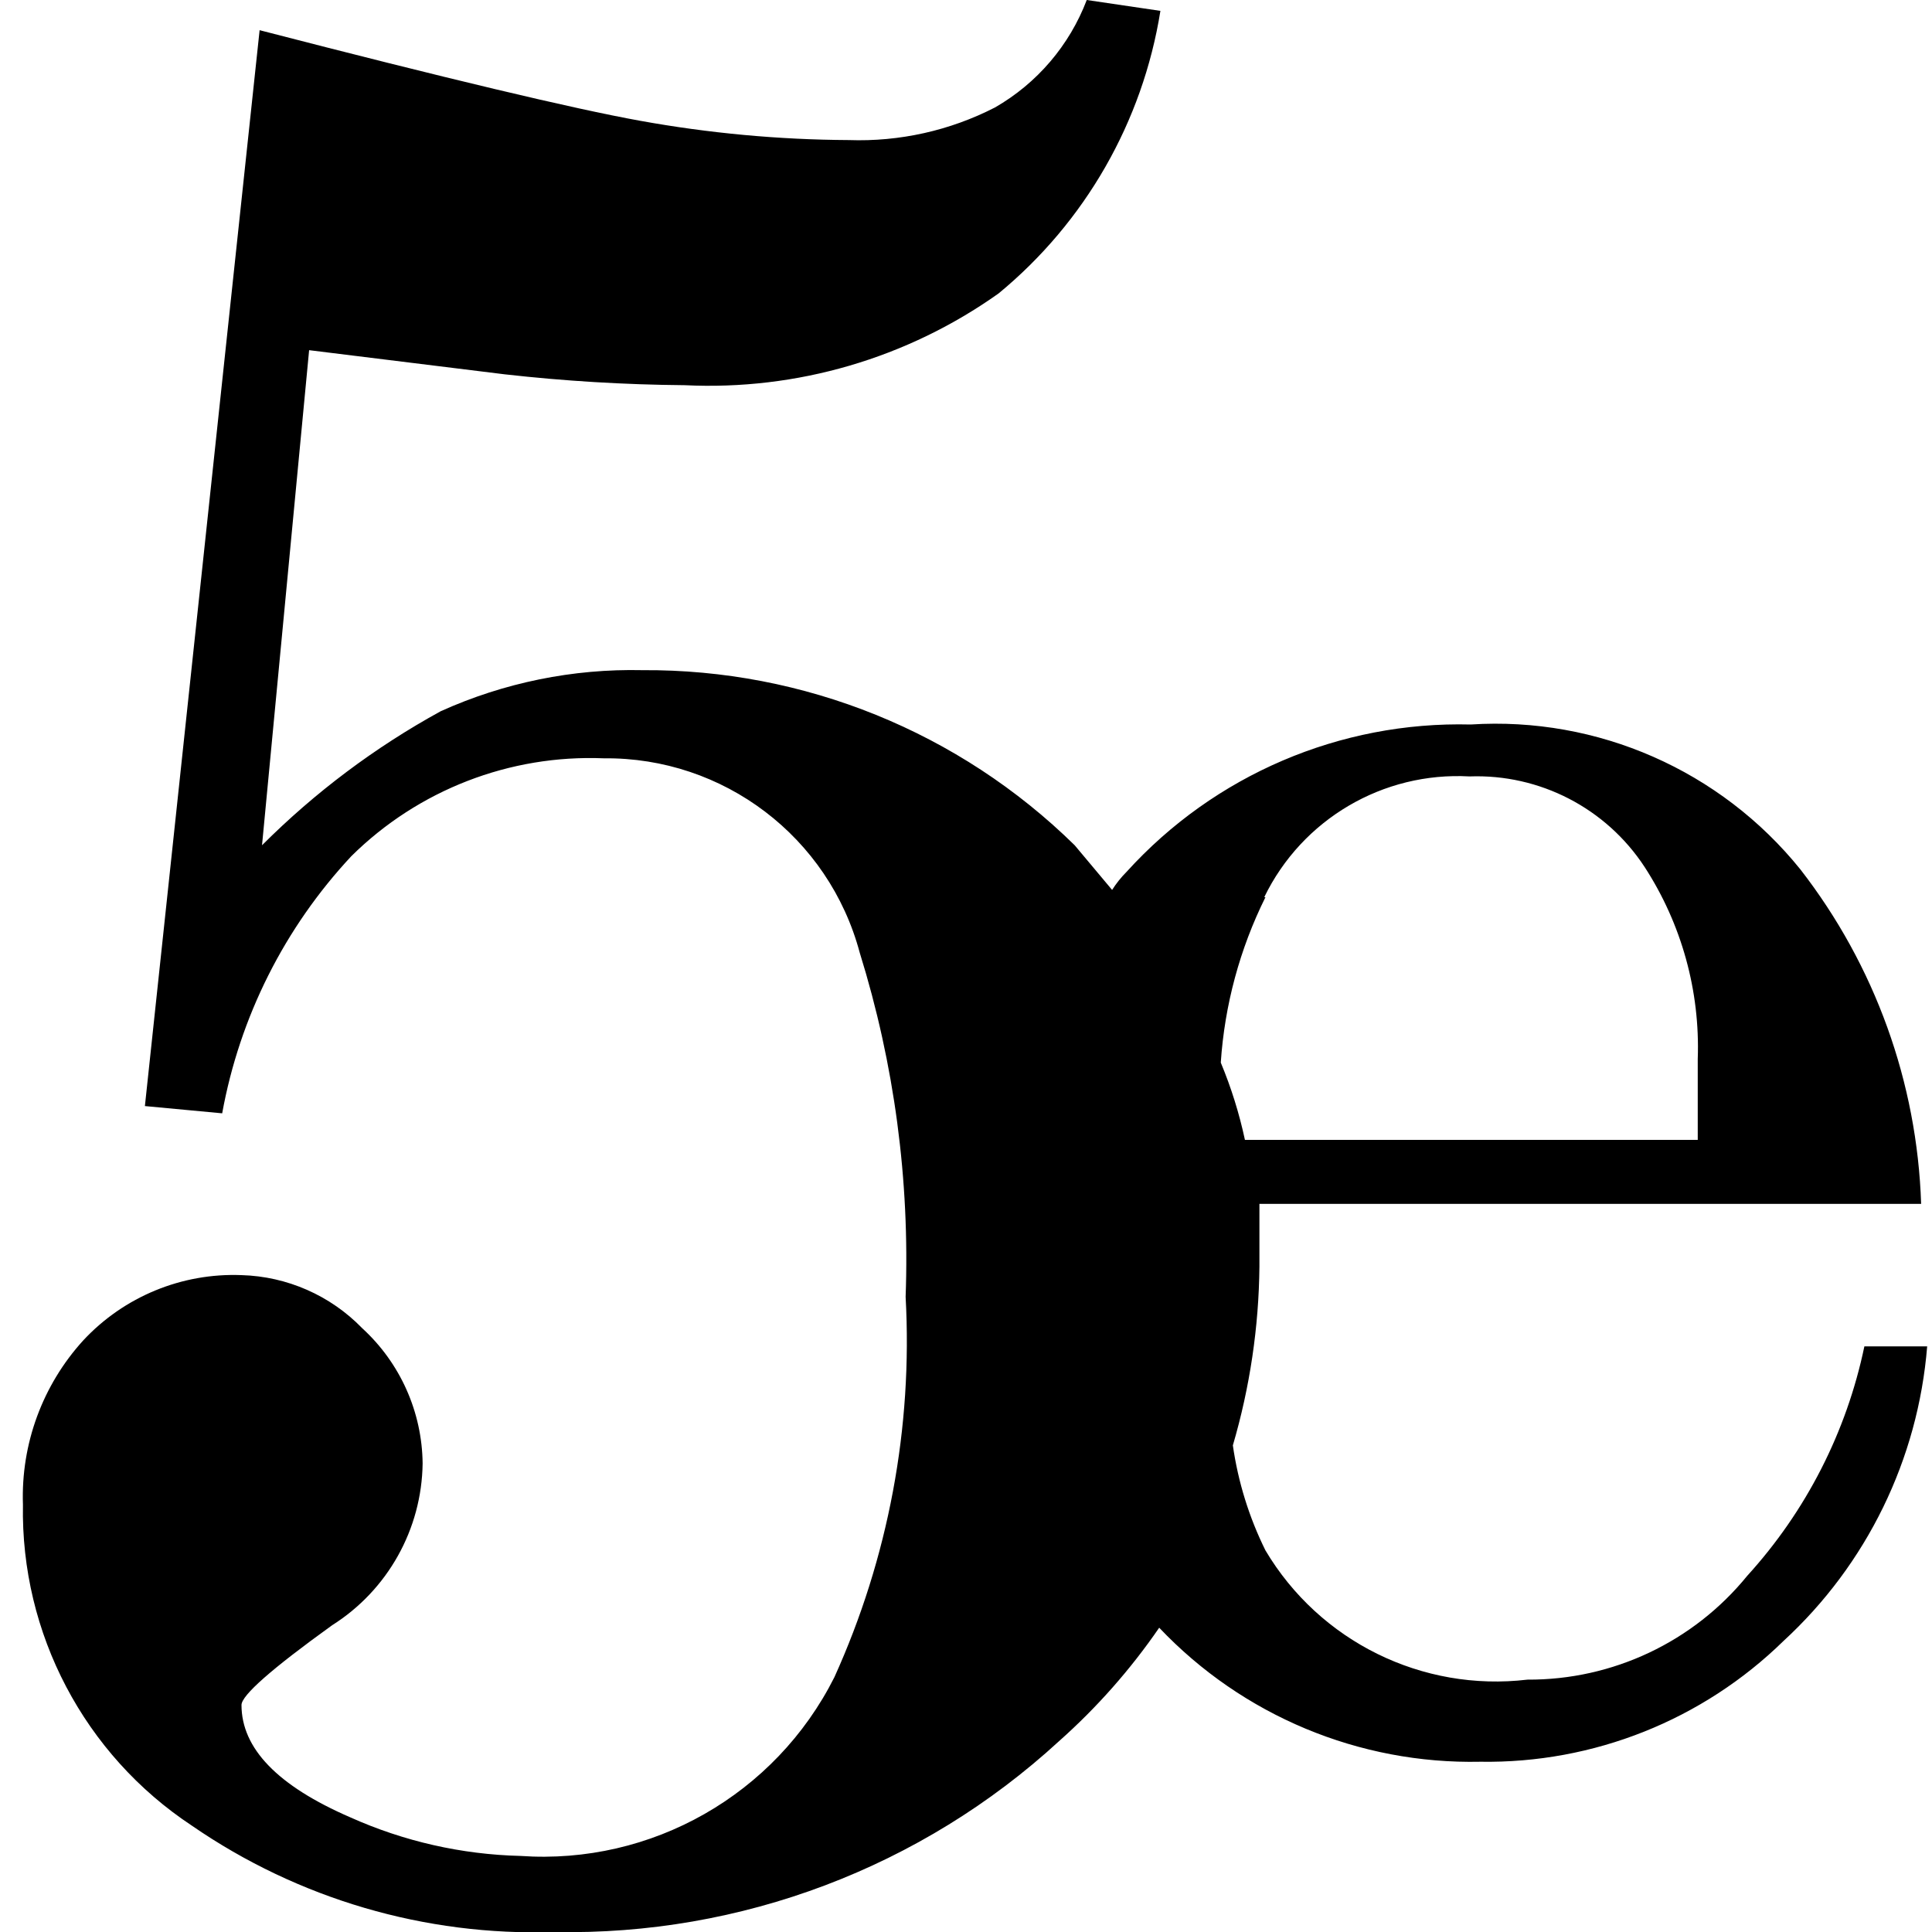
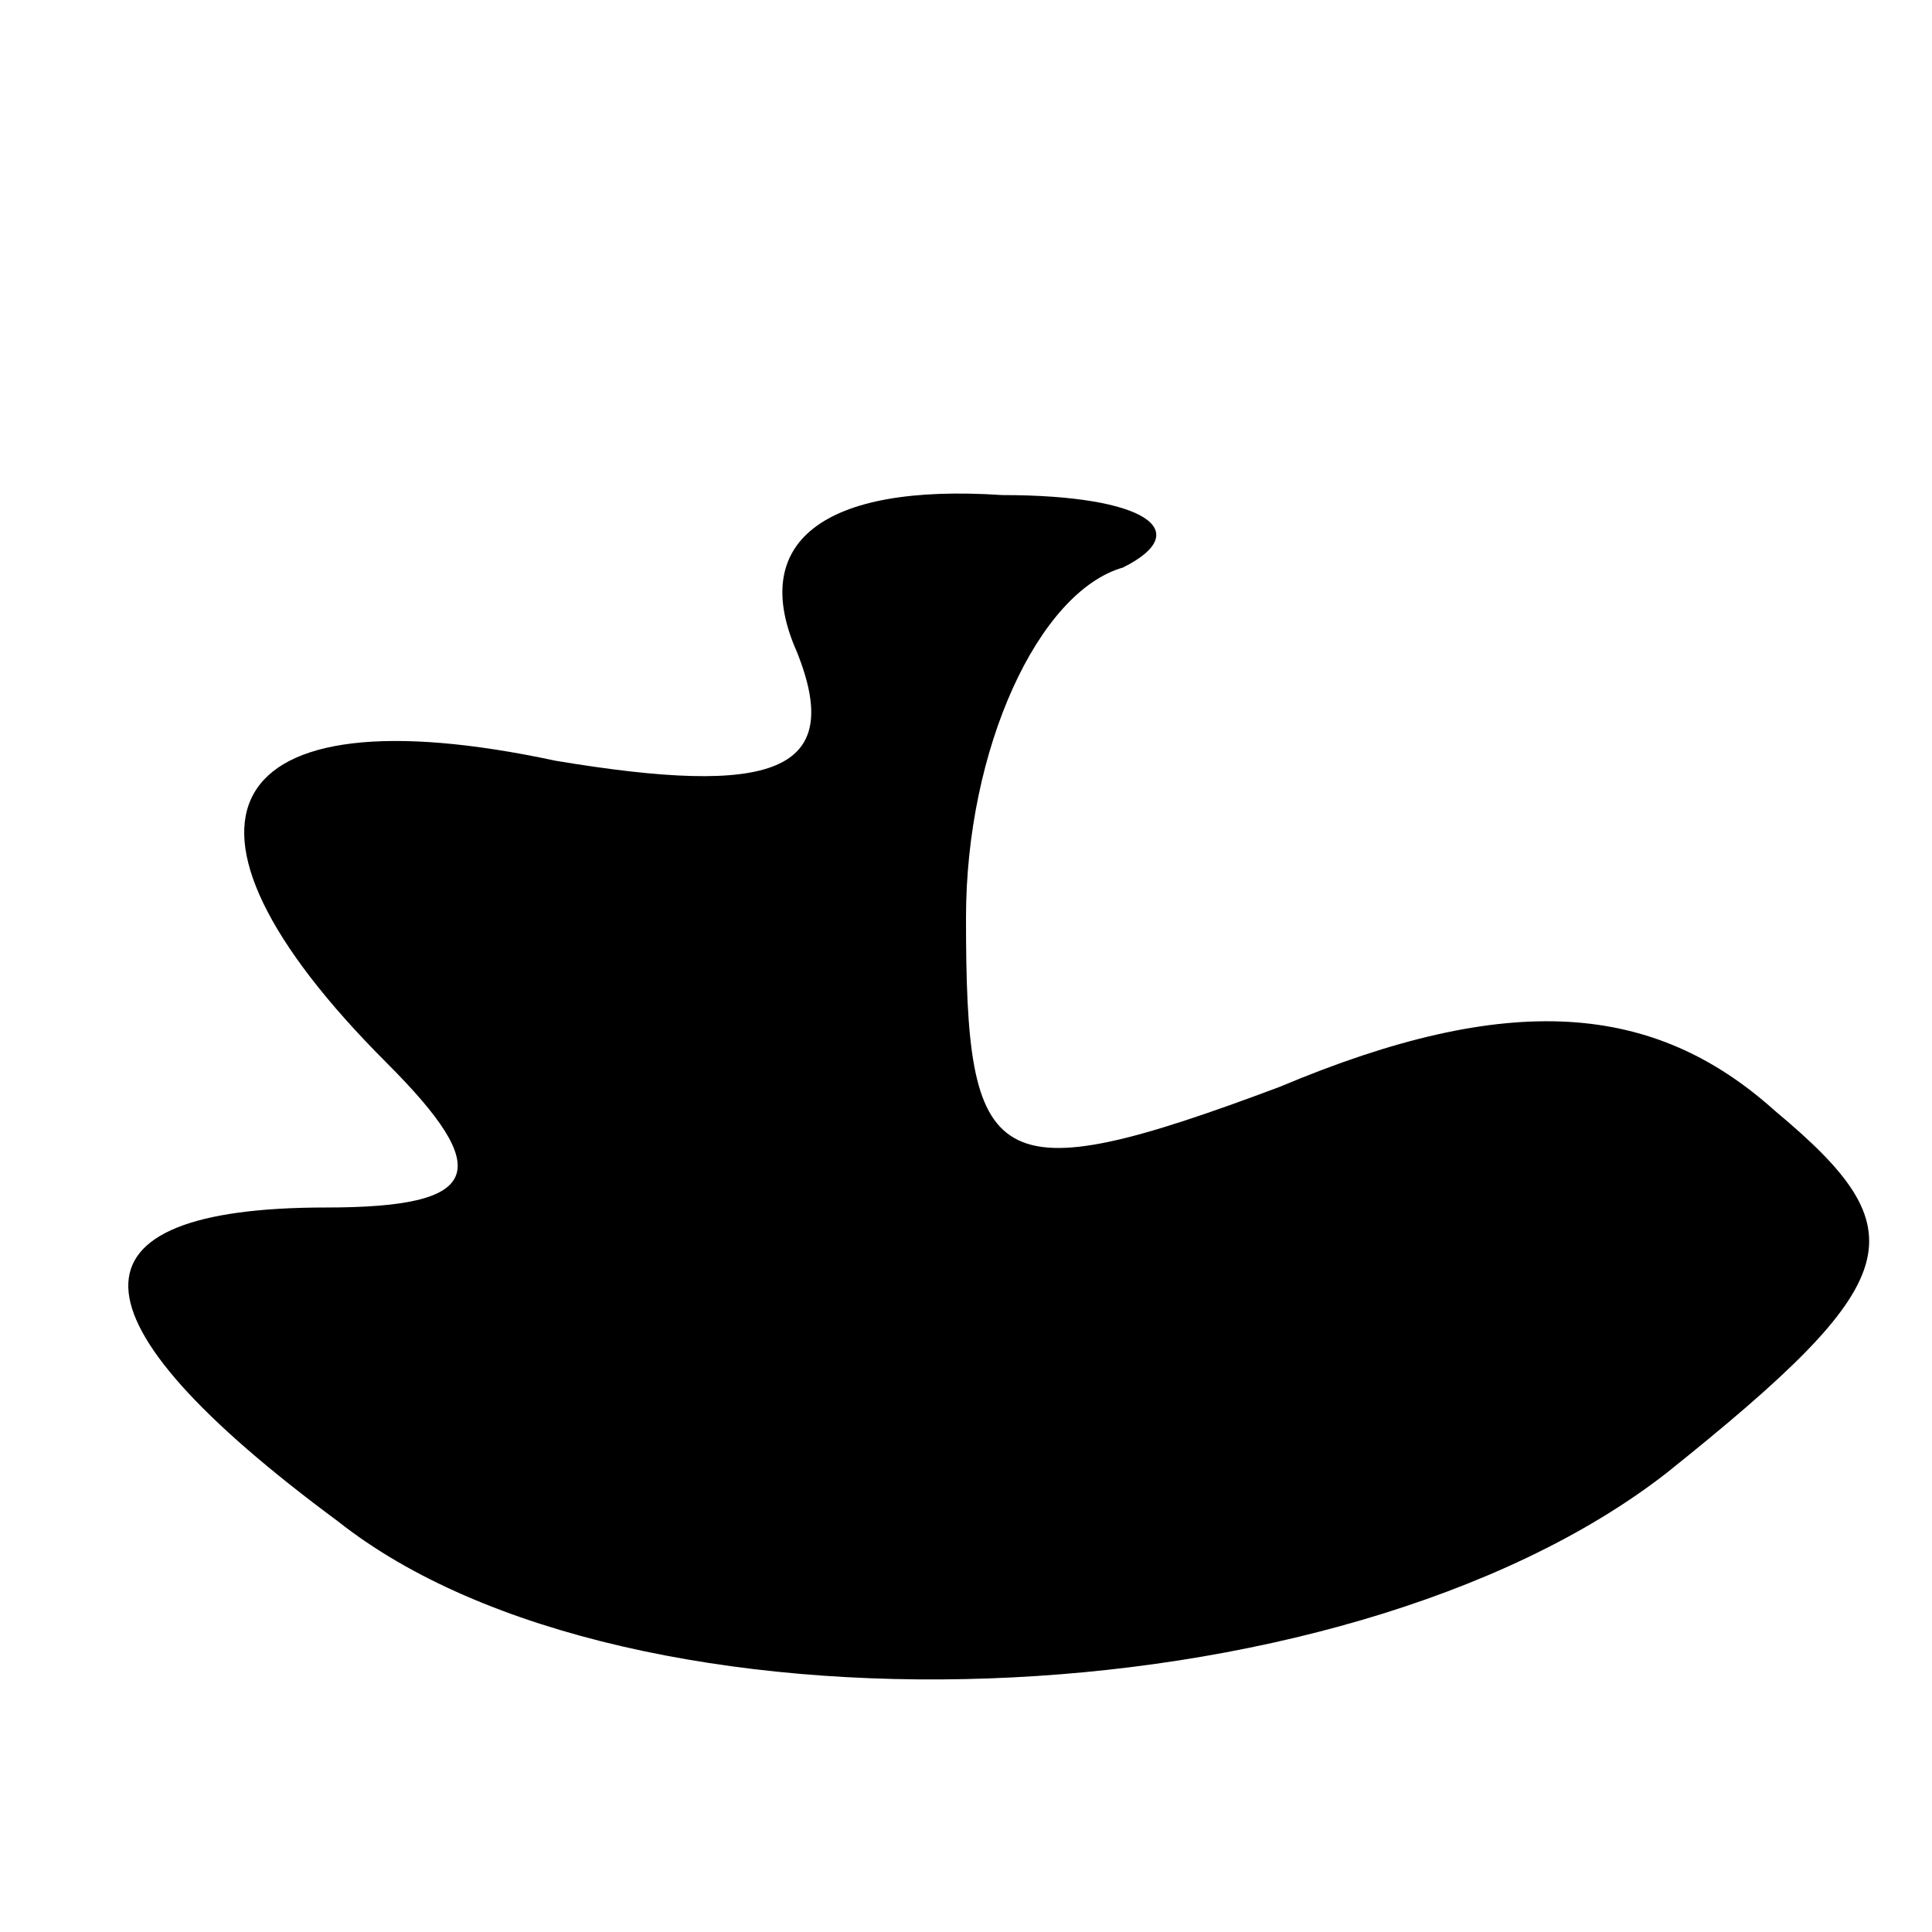
- <svg xmlns="http://www.w3.org/2000/svg" viewBox="0 0 16 16">
-   <g id="f3a3b8d1-54b8-4950-9198-ad143fb0f552" data-name="black logo">
-     <path d="M14.47,13.05a2.33,2.33,0,0,1-1.82.86,2.22,2.22,0,0,1-2.17-1.07,2.88,2.88,0,0,1-.27-.87,5.45,5.45,0,0,0,.22-1.48c0-.18,0-.35,0-.52h5.48a4.77,4.77,0,0,0-1-2.77A3.24,3.24,0,0,0,12.18,6,3.72,3.72,0,0,0,9.33,7.22a.88.88,0,0,0-.12.15L8.9,7A5.06,5.06,0,0,0,5.32,5.55a3.85,3.85,0,0,0-1.67.34A6.54,6.54,0,0,0,2.17,7l.39-4.1,1.62.2a14.37,14.37,0,0,0,1.49.09,4.14,4.14,0,0,0,2.6-.76A3.81,3.81,0,0,0,9.61.09L9,0a1.74,1.74,0,0,1-.76.89,2.46,2.46,0,0,1-1.21.27A10,10,0,0,1,5.3,1Q4.47.85,2.15.25L1.2,9.16l.64.06A4.23,4.23,0,0,1,2.91,7.09,2.81,2.81,0,0,1,5,6.28,2.17,2.17,0,0,1,7.12,7.89a8.55,8.55,0,0,1,.38,2.85,6.74,6.74,0,0,1-.59,3.15,2.7,2.7,0,0,1-2.6,1.48,3.66,3.66,0,0,1-1.41-.32Q2,14.66,2,14.12q0-.12.75-.66a1.61,1.61,0,0,0,.75-1.34A1.54,1.54,0,0,0,3,11,1.45,1.45,0,0,0,2,10.56a1.7,1.7,0,0,0-1.31.54,1.92,1.92,0,0,0-.5,1.36,3.12,3.12,0,0,0,1.4,2.66,5,5,0,0,0,3,.88,6,6,0,0,0,4.18-1.58,5.18,5.18,0,0,0,.83-.94,3.56,3.56,0,0,0,2.66,1.11,3.51,3.51,0,0,0,2.51-1,3.72,3.72,0,0,0,1.19-2.44h-.52A4.05,4.05,0,0,1,14.47,13.05Zm-4-5.62a1.78,1.78,0,0,1,1.7-1,1.66,1.66,0,0,1,1.45.75,2.74,2.74,0,0,1,.44,1.59v.67H10.31a3.65,3.65,0,0,0-.2-.64A3.62,3.62,0,0,1,10.48,7.43Z" />
+ <svg xmlns="http://www.w3.org/2000/svg" version="1.0" width="16pt" height="16pt" viewBox="0 0 16 16" preserveAspectRatio="xMidYMid meet">
+   <g transform="translate(0,16) scale(0.1,-0.1)" fill="#000000" stroke="none">
+     <path d="M66 106 c4 -10 -2 -12 -20 -9 -28 6 -34 -5 -14 -25 9 -9 8 -12 -5 -12 -22 0 -22 -9 1 -26 24 -19 83 -17 110 4 20 16 21 20 9 30 -10 9 -22 10 -41 2 -24 -9 -26 -7 -26 14 0 14 6 27 13 29 6 3 2 6 -10 6 -15 1 -21 -4 -17 -13z" />
  </g>
</svg>
